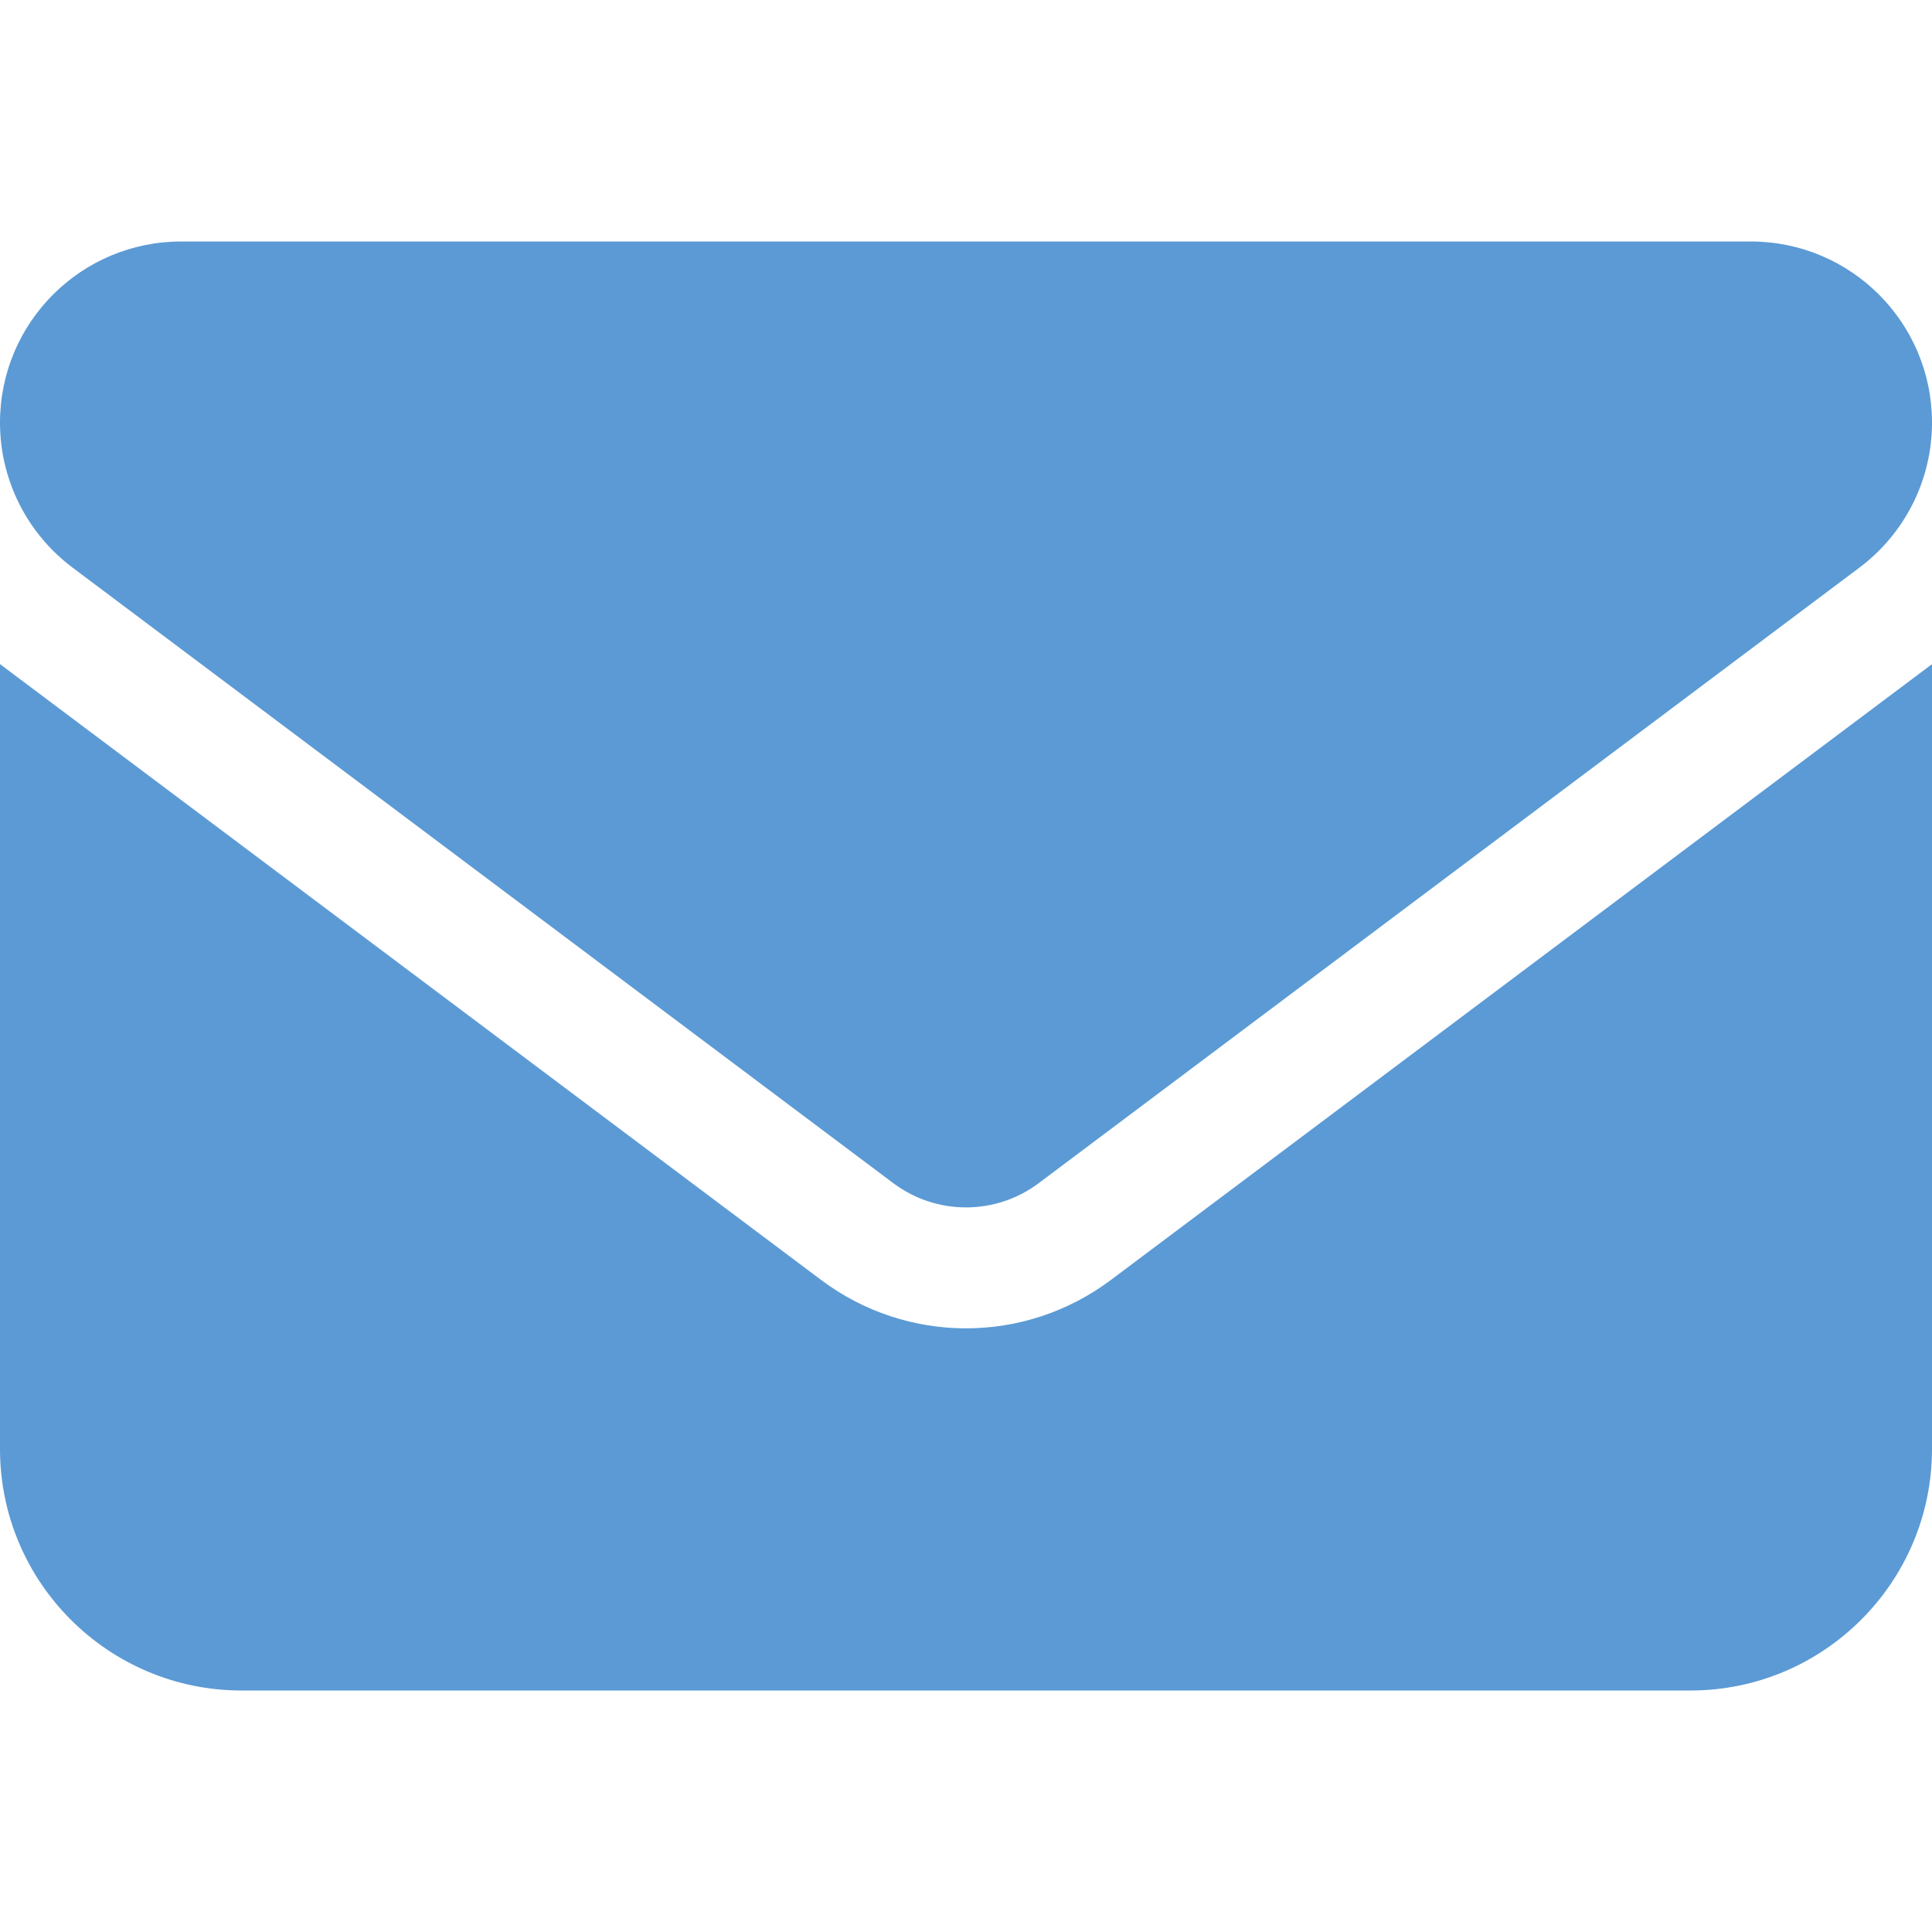
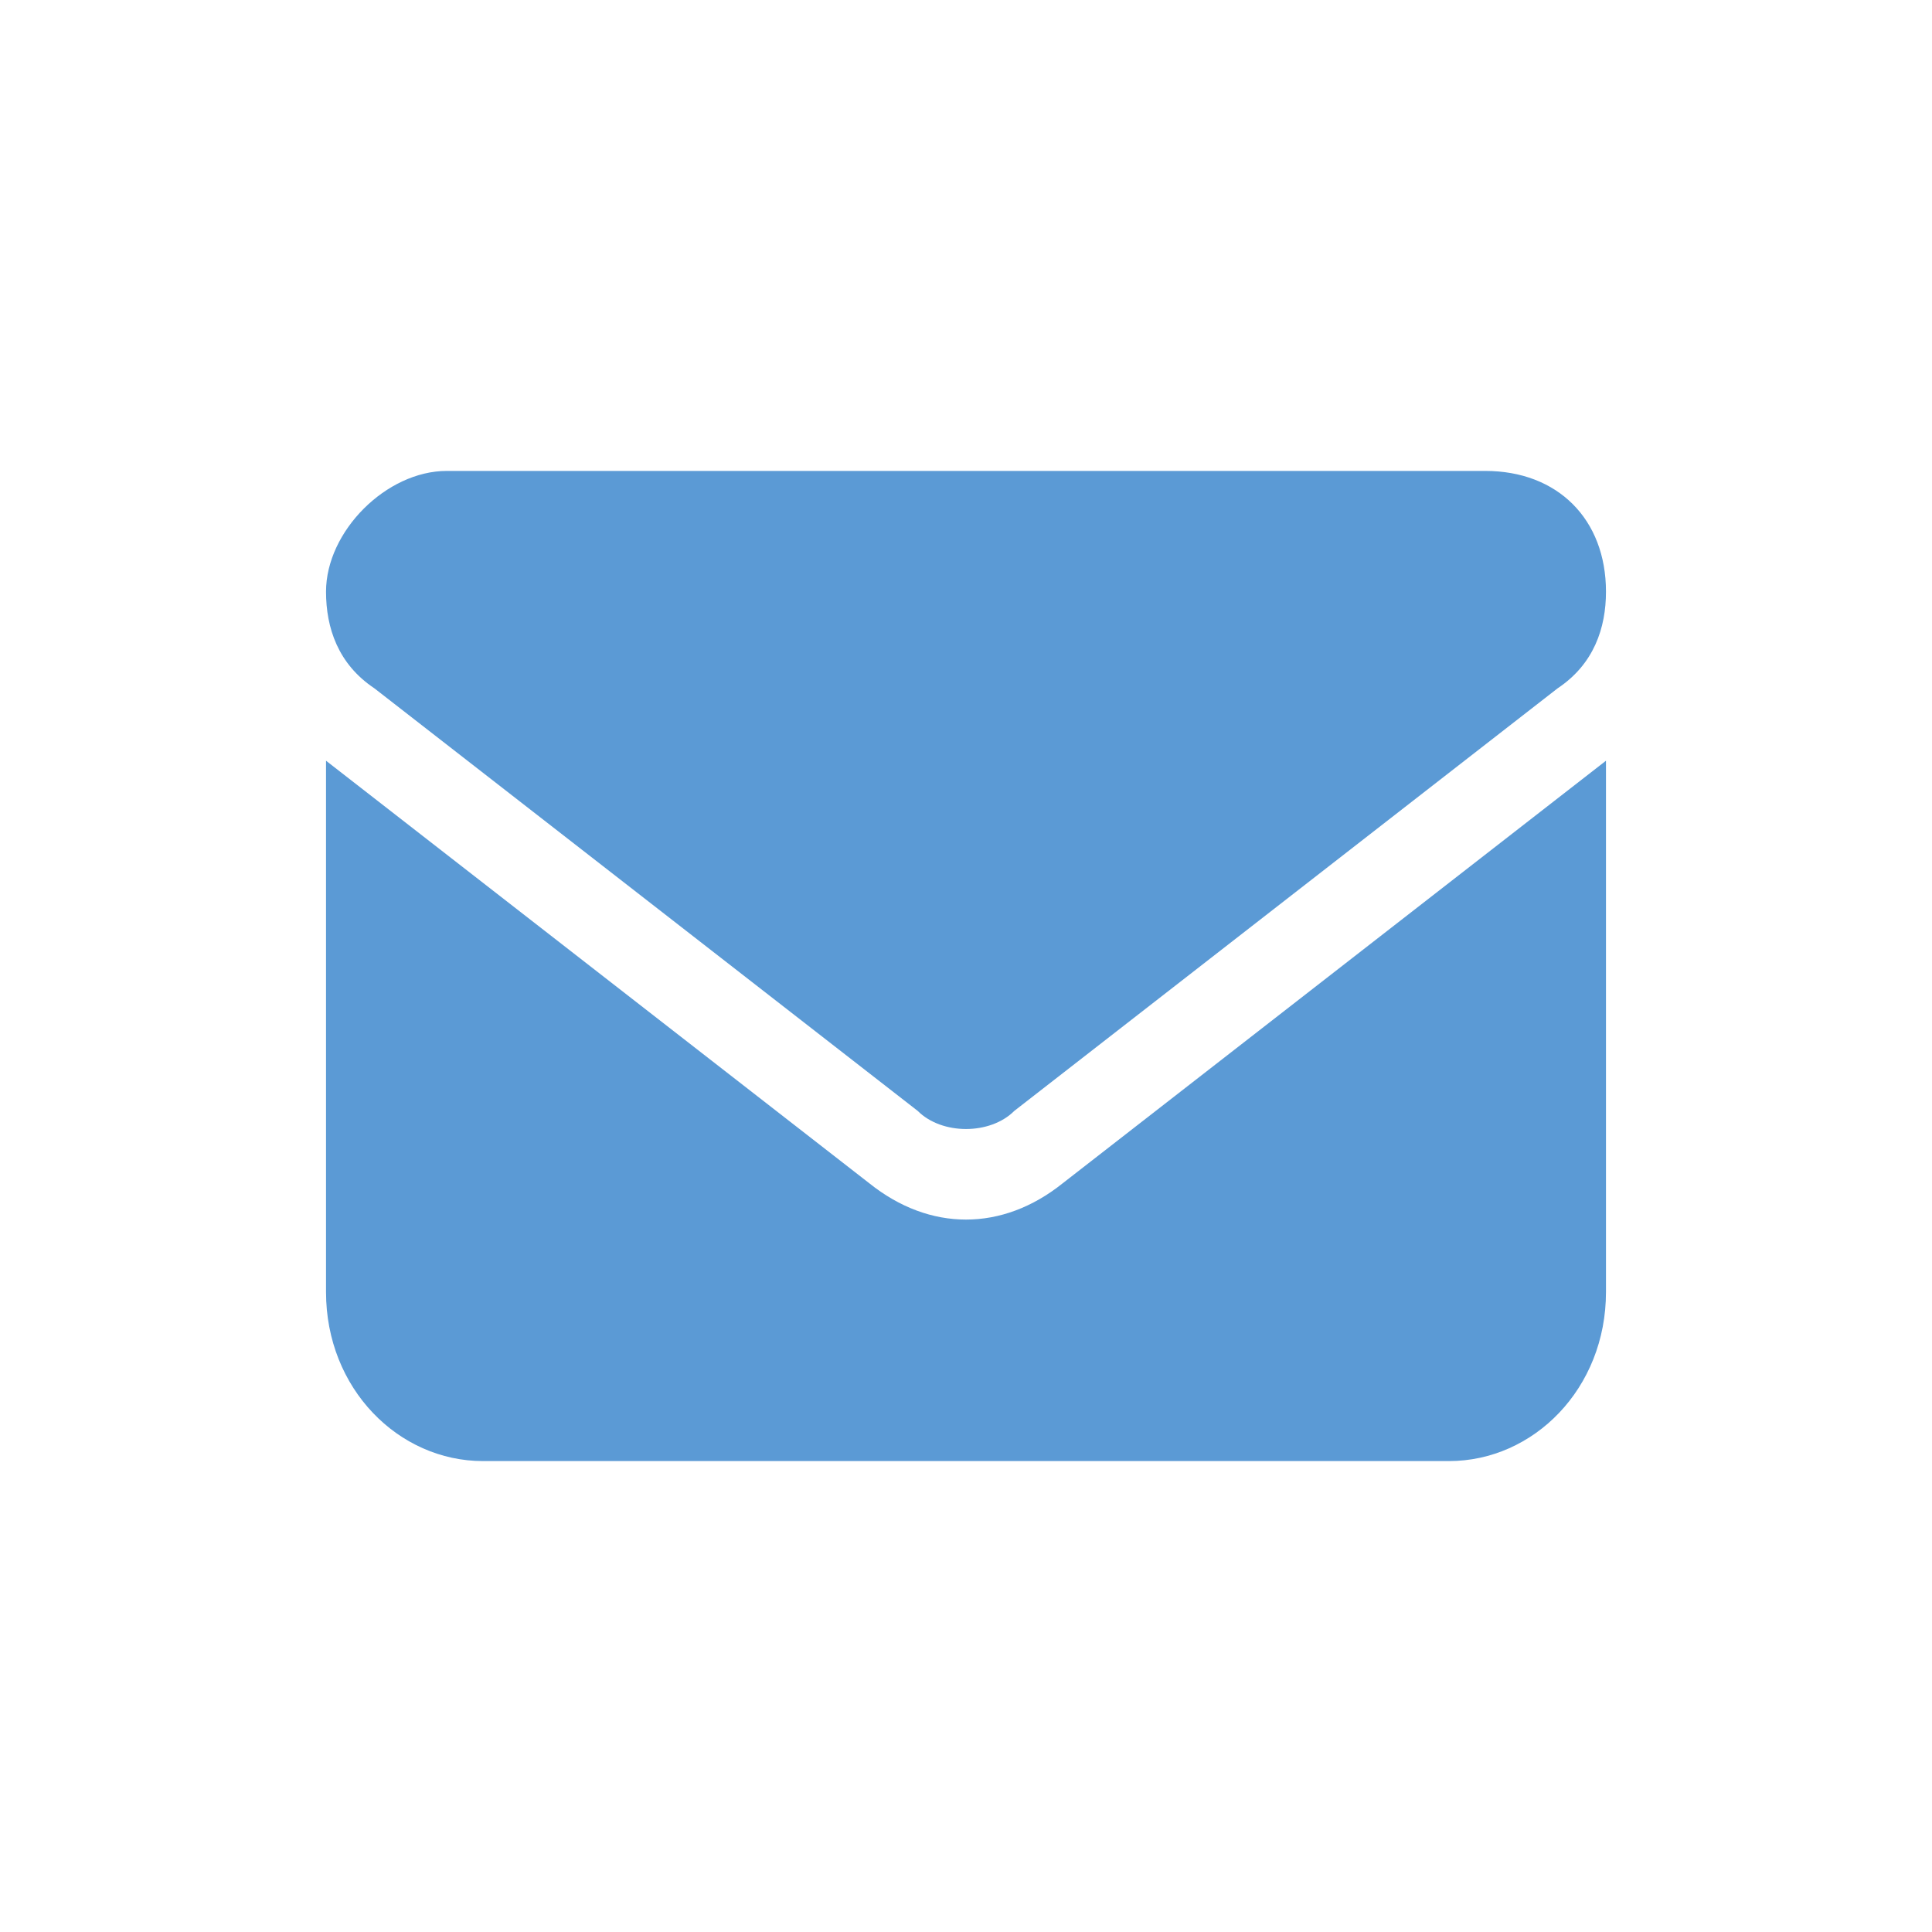
- <svg xmlns="http://www.w3.org/2000/svg" height="16" width="16" viewBox="0 0 512 512">
-   <path fill="#5b9ad5" d="M48 64C21.5 64 0 85.5 0 112c0 15.1 7.1 29.3 19.2 38.4L236.8 313.6c11.4 8.5 27 8.5 38.4 0L492.8 150.4c12.1-9.1 19.2-23.3 19.2-38.4c0-26.5-21.5-48-48-48H48zM0 176V384c0 35.3 28.7 64 64 64H448c35.3 0 64-28.7 64-64V176L294.4 339.2c-22.8 17.1-54 17.1-76.8 0L0 176z" />
+ <svg xmlns="http://www.w3.org/2000/svg" version="1.1" id="Layer_1" x="0px" y="0px" viewBox="0 0 16 16" style="enable-background:new 0 0 16 16;" xml:space="preserve">
+   <style type="text/css">
+ 	.st0{fill:#5B9AD5;}
+ </style>
+   <path class="st0" d="M3.7,3.9c-0.5,0-1,0.5-1,1c0,0.3,0.1,0.6,0.4,0.8l4.5,3.5c0.2,0.2,0.6,0.2,0.8,0l4.5-3.5  c0.3-0.2,0.4-0.5,0.4-0.8c0-0.6-0.4-1-1-1C12.3,3.9,3.7,3.9,3.7,3.9z M2.7,6.3v4.4c0,0.8,0.6,1.4,1.3,1.4H12c0.7,0,1.3-0.6,1.3-1.4  V6.3L8.8,9.8c-0.5,0.4-1.1,0.4-1.6,0L2.7,6.3z" />
</svg>
